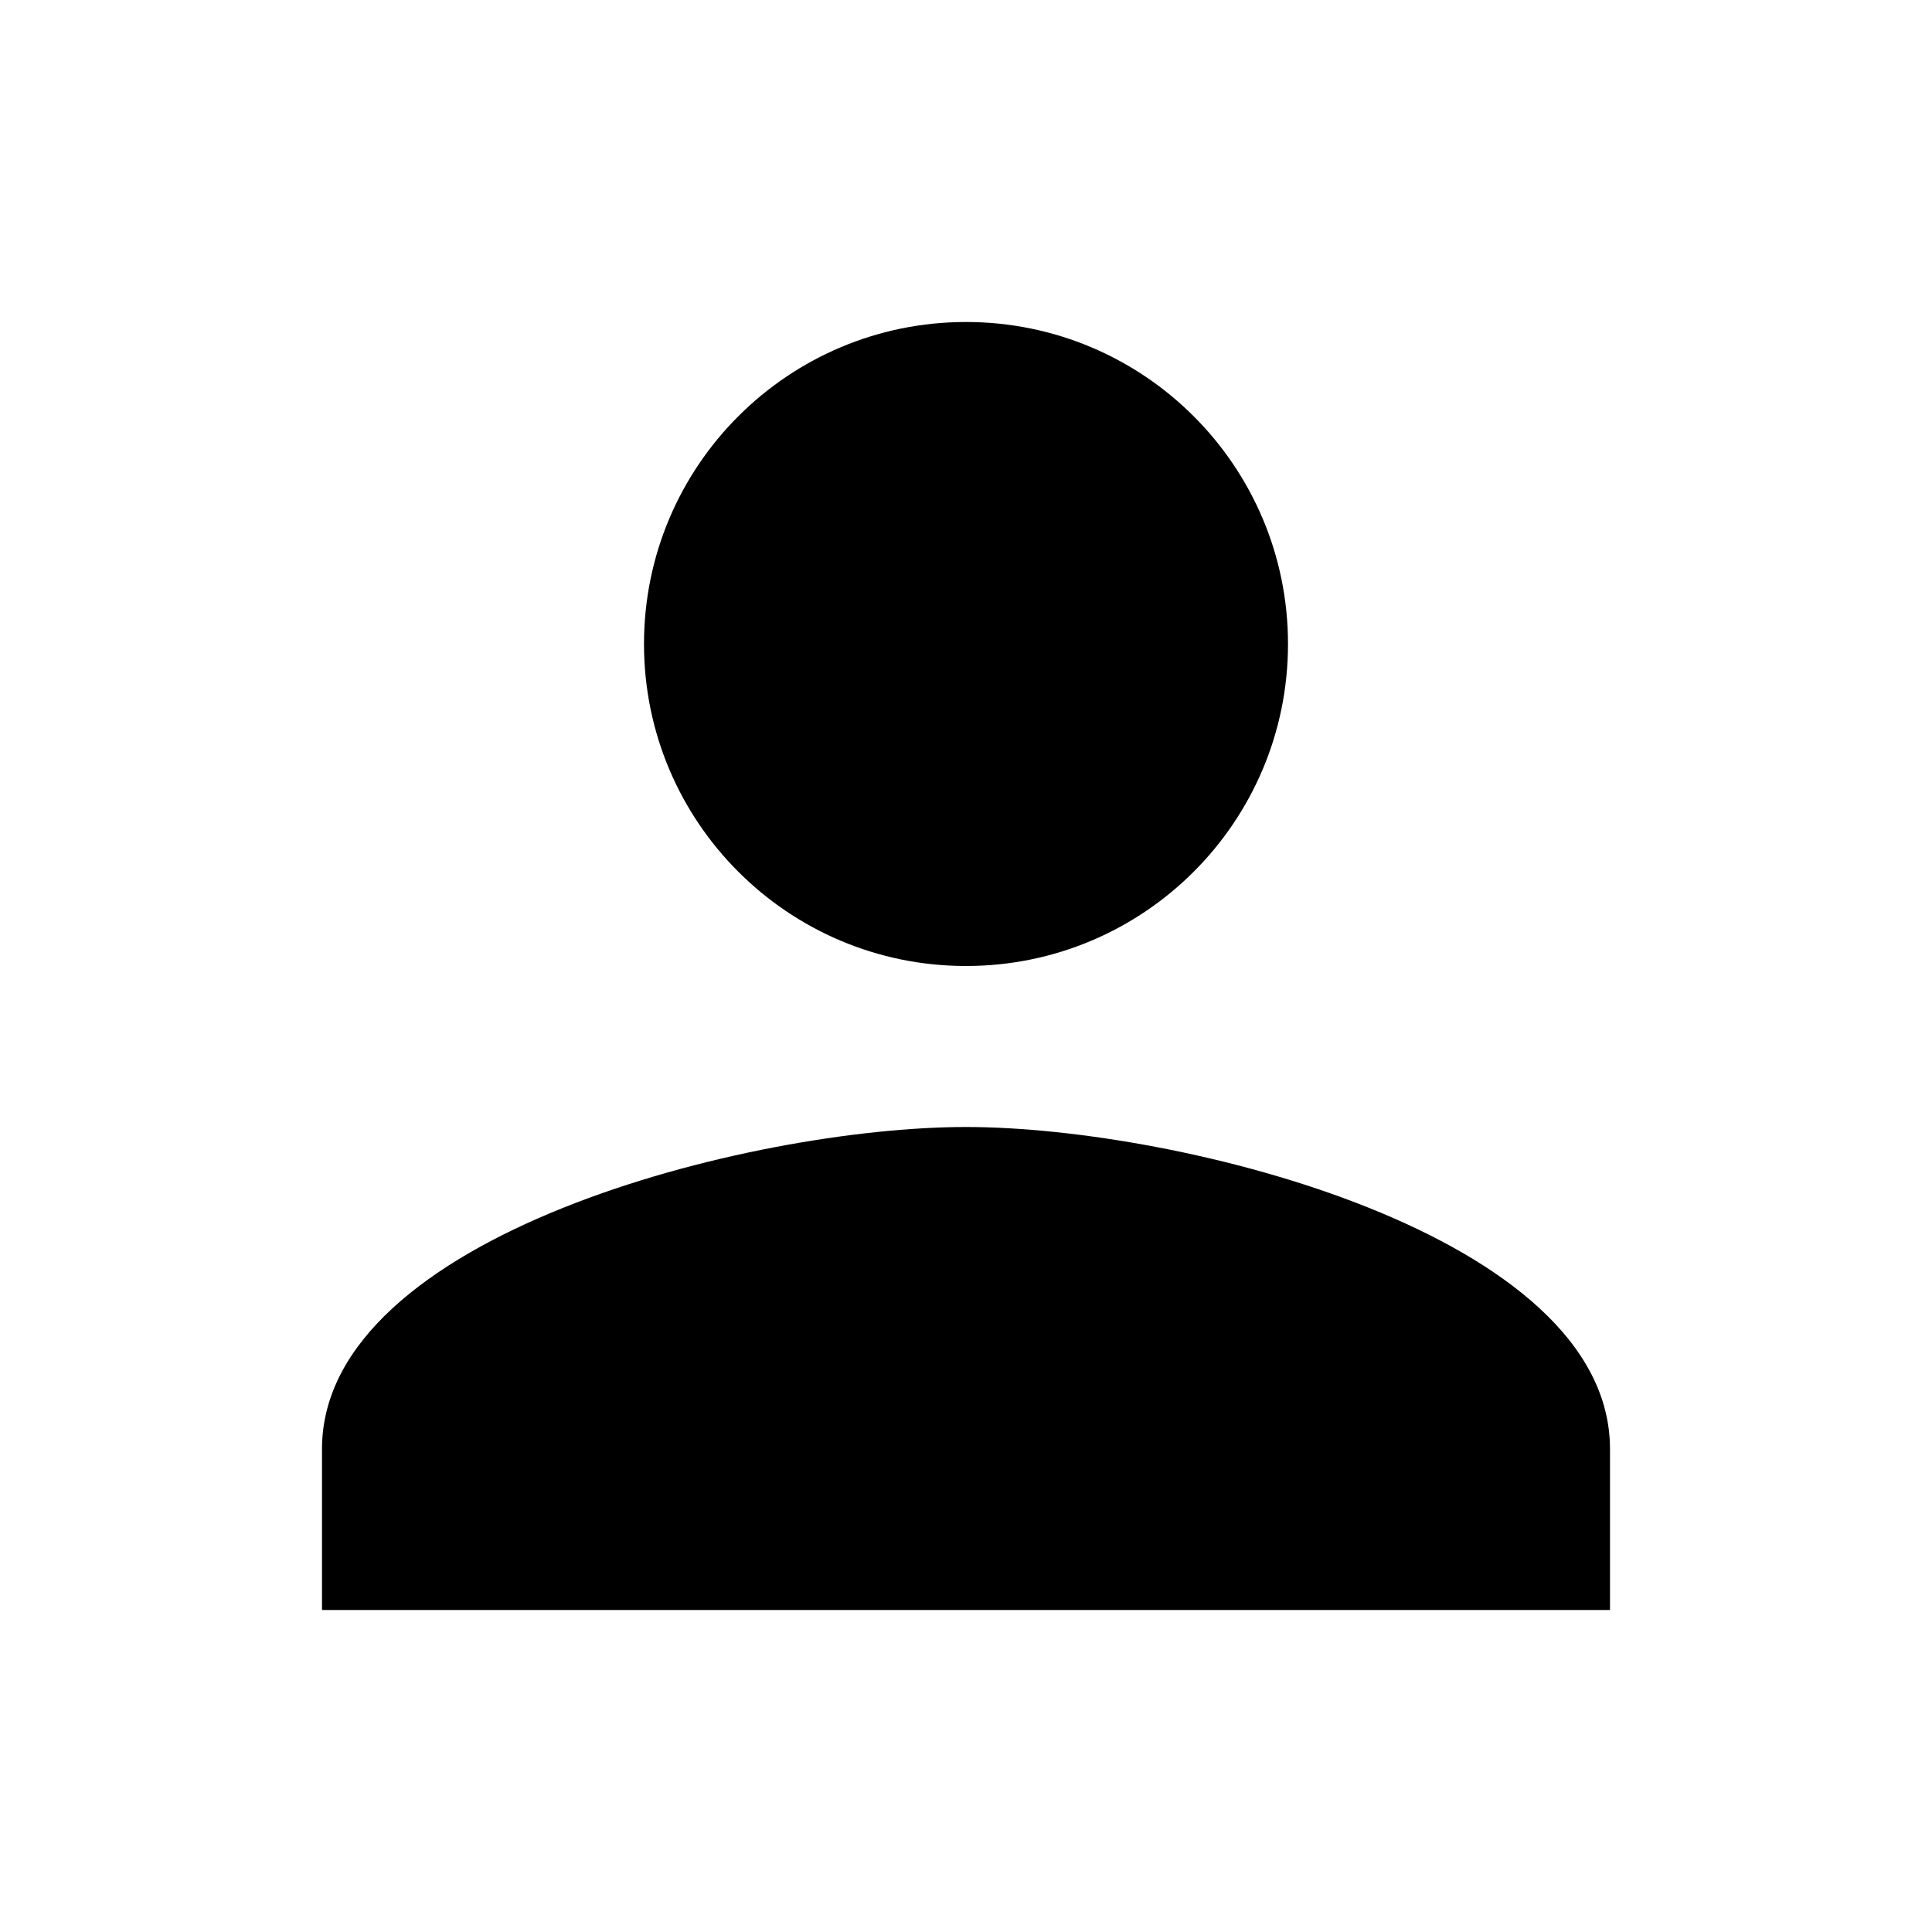
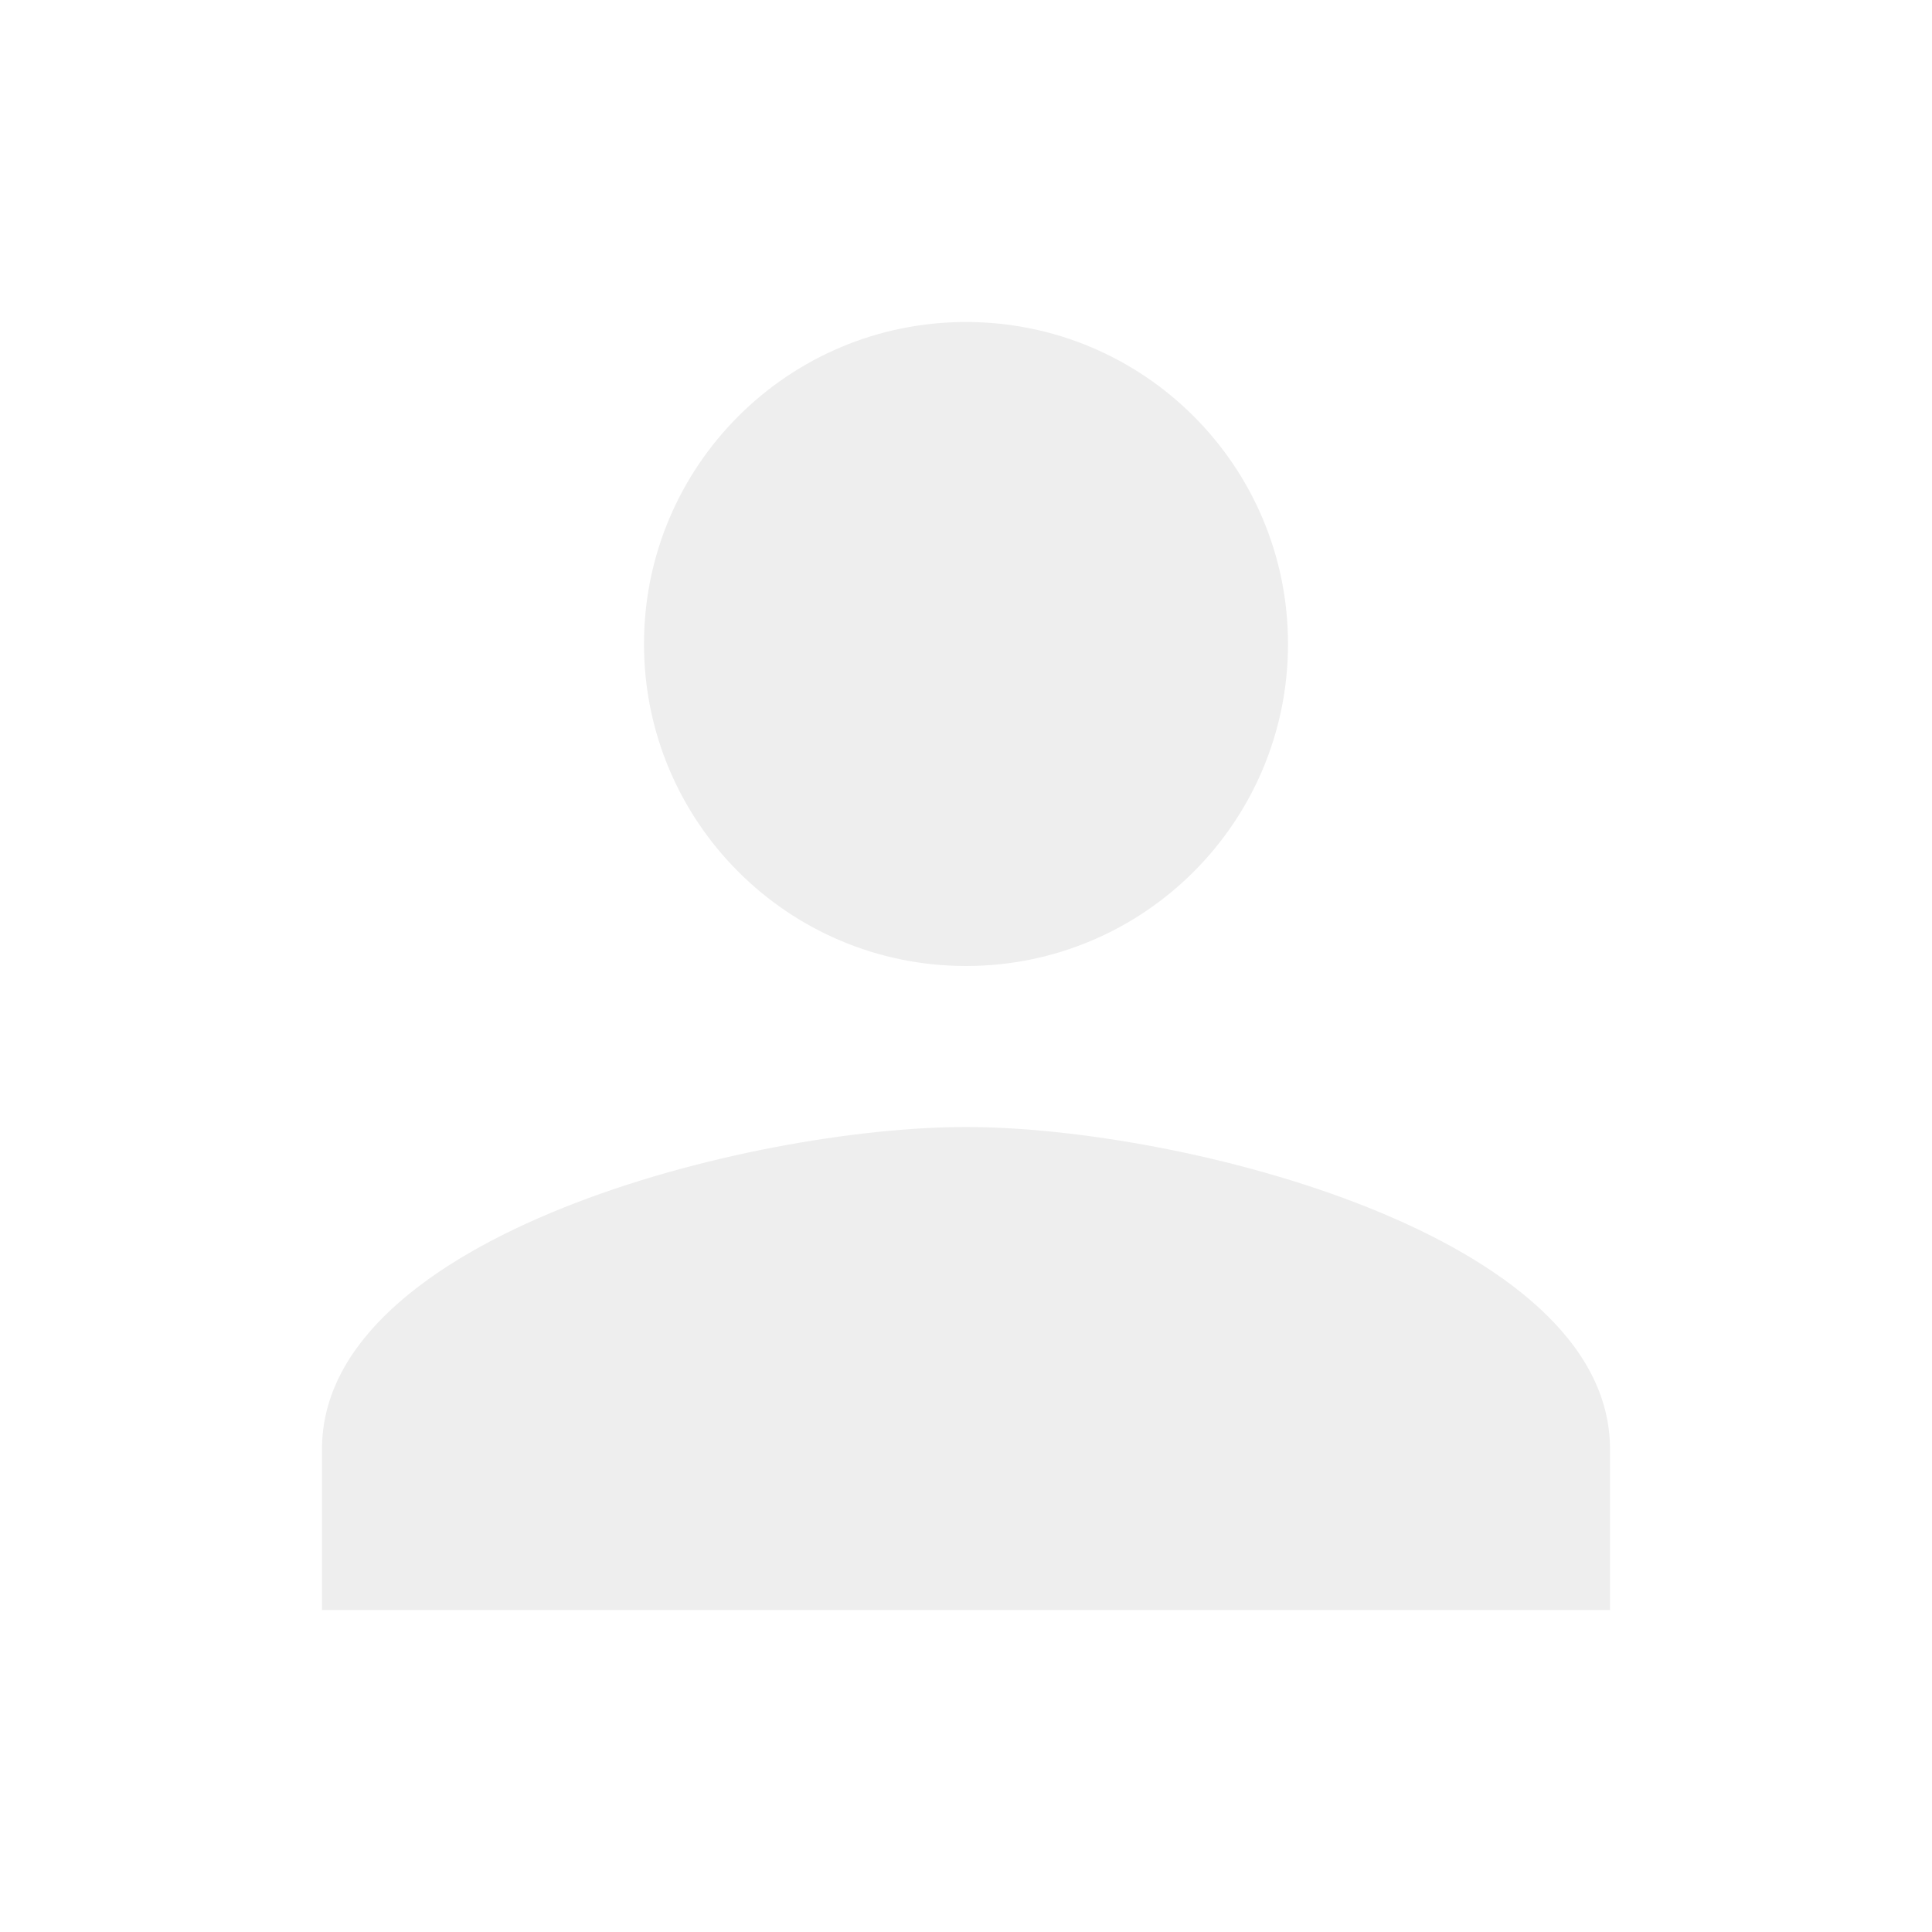
- <svg xmlns="http://www.w3.org/2000/svg" viewBox="0 0 24 24" fill="black" width="18px" height="18px">
+ <svg xmlns="http://www.w3.org/2000/svg" viewBox="0 0 24 24" fill="#EEEEEE" width="18px" height="18px">
  <path d="M0 0h24v24H0z" fill="none" />
  <path d="M12 12c2.21 0 4-1.79 4-4s-1.79-4-4-4-4 1.79-4 4 1.79 4 4 4zm0 2c-2.67 0-8 1.34-8 4v2h16v-2c0-2.66-5.33-4-8-4z" />
</svg>
